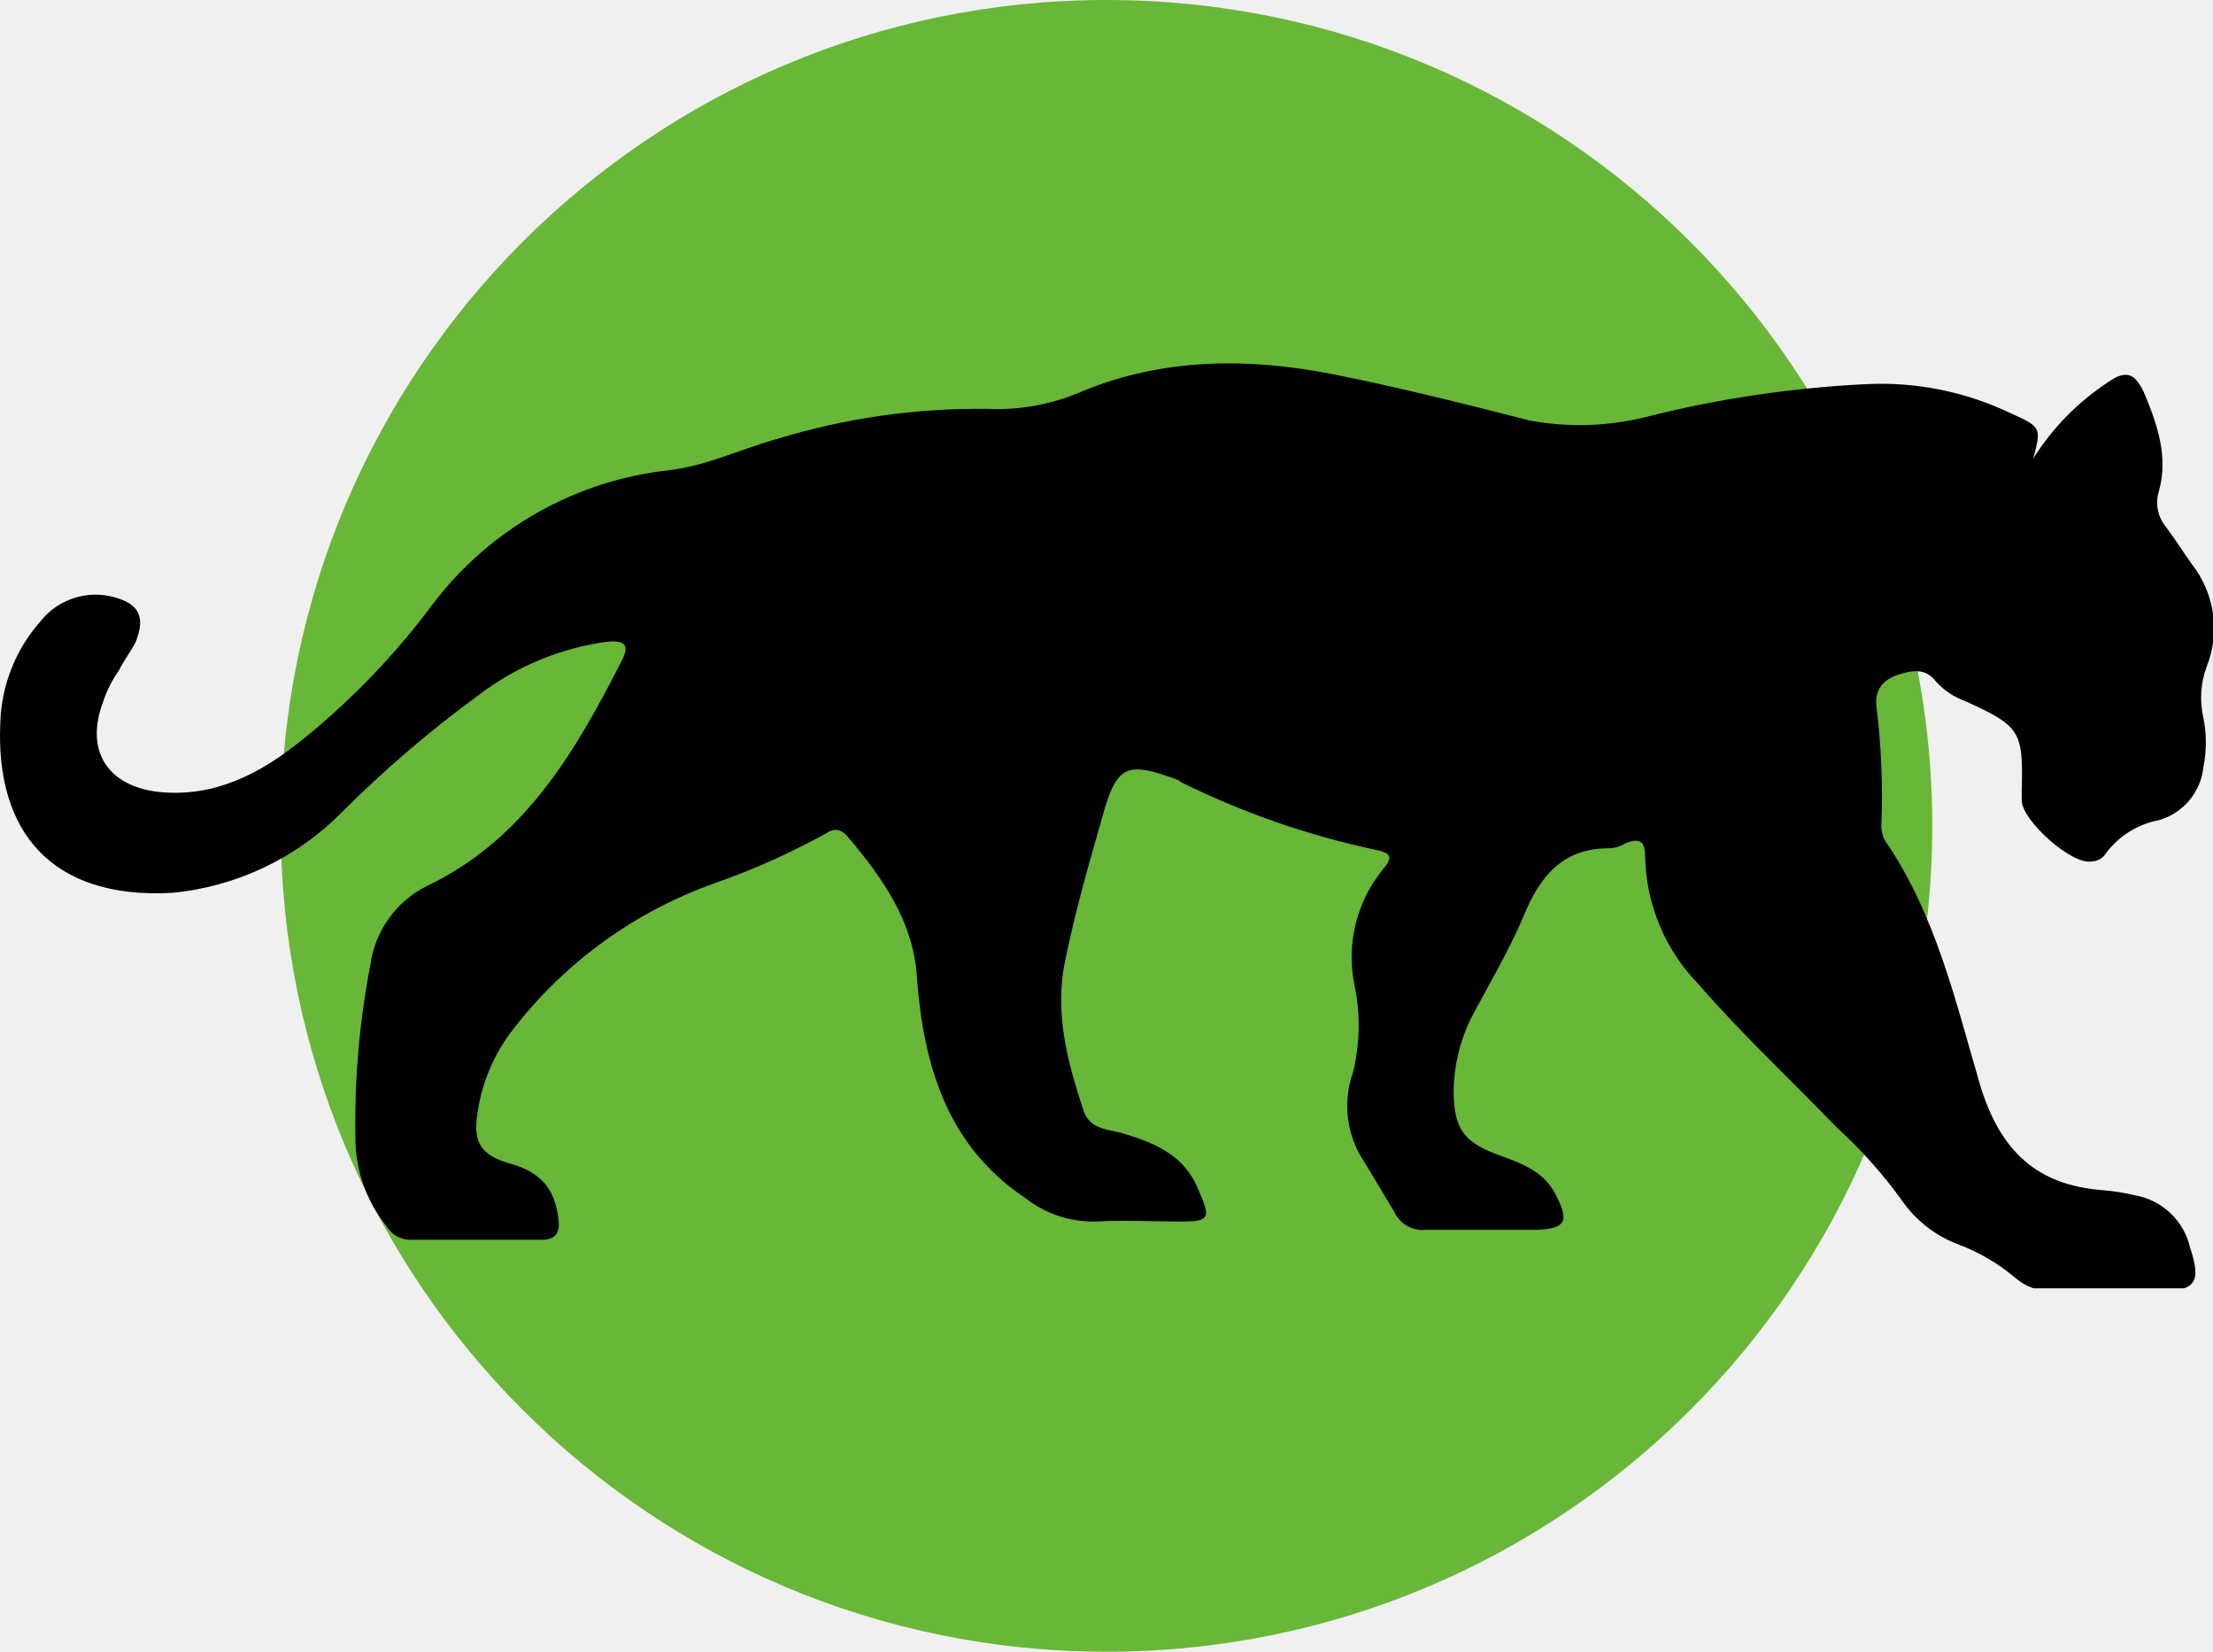
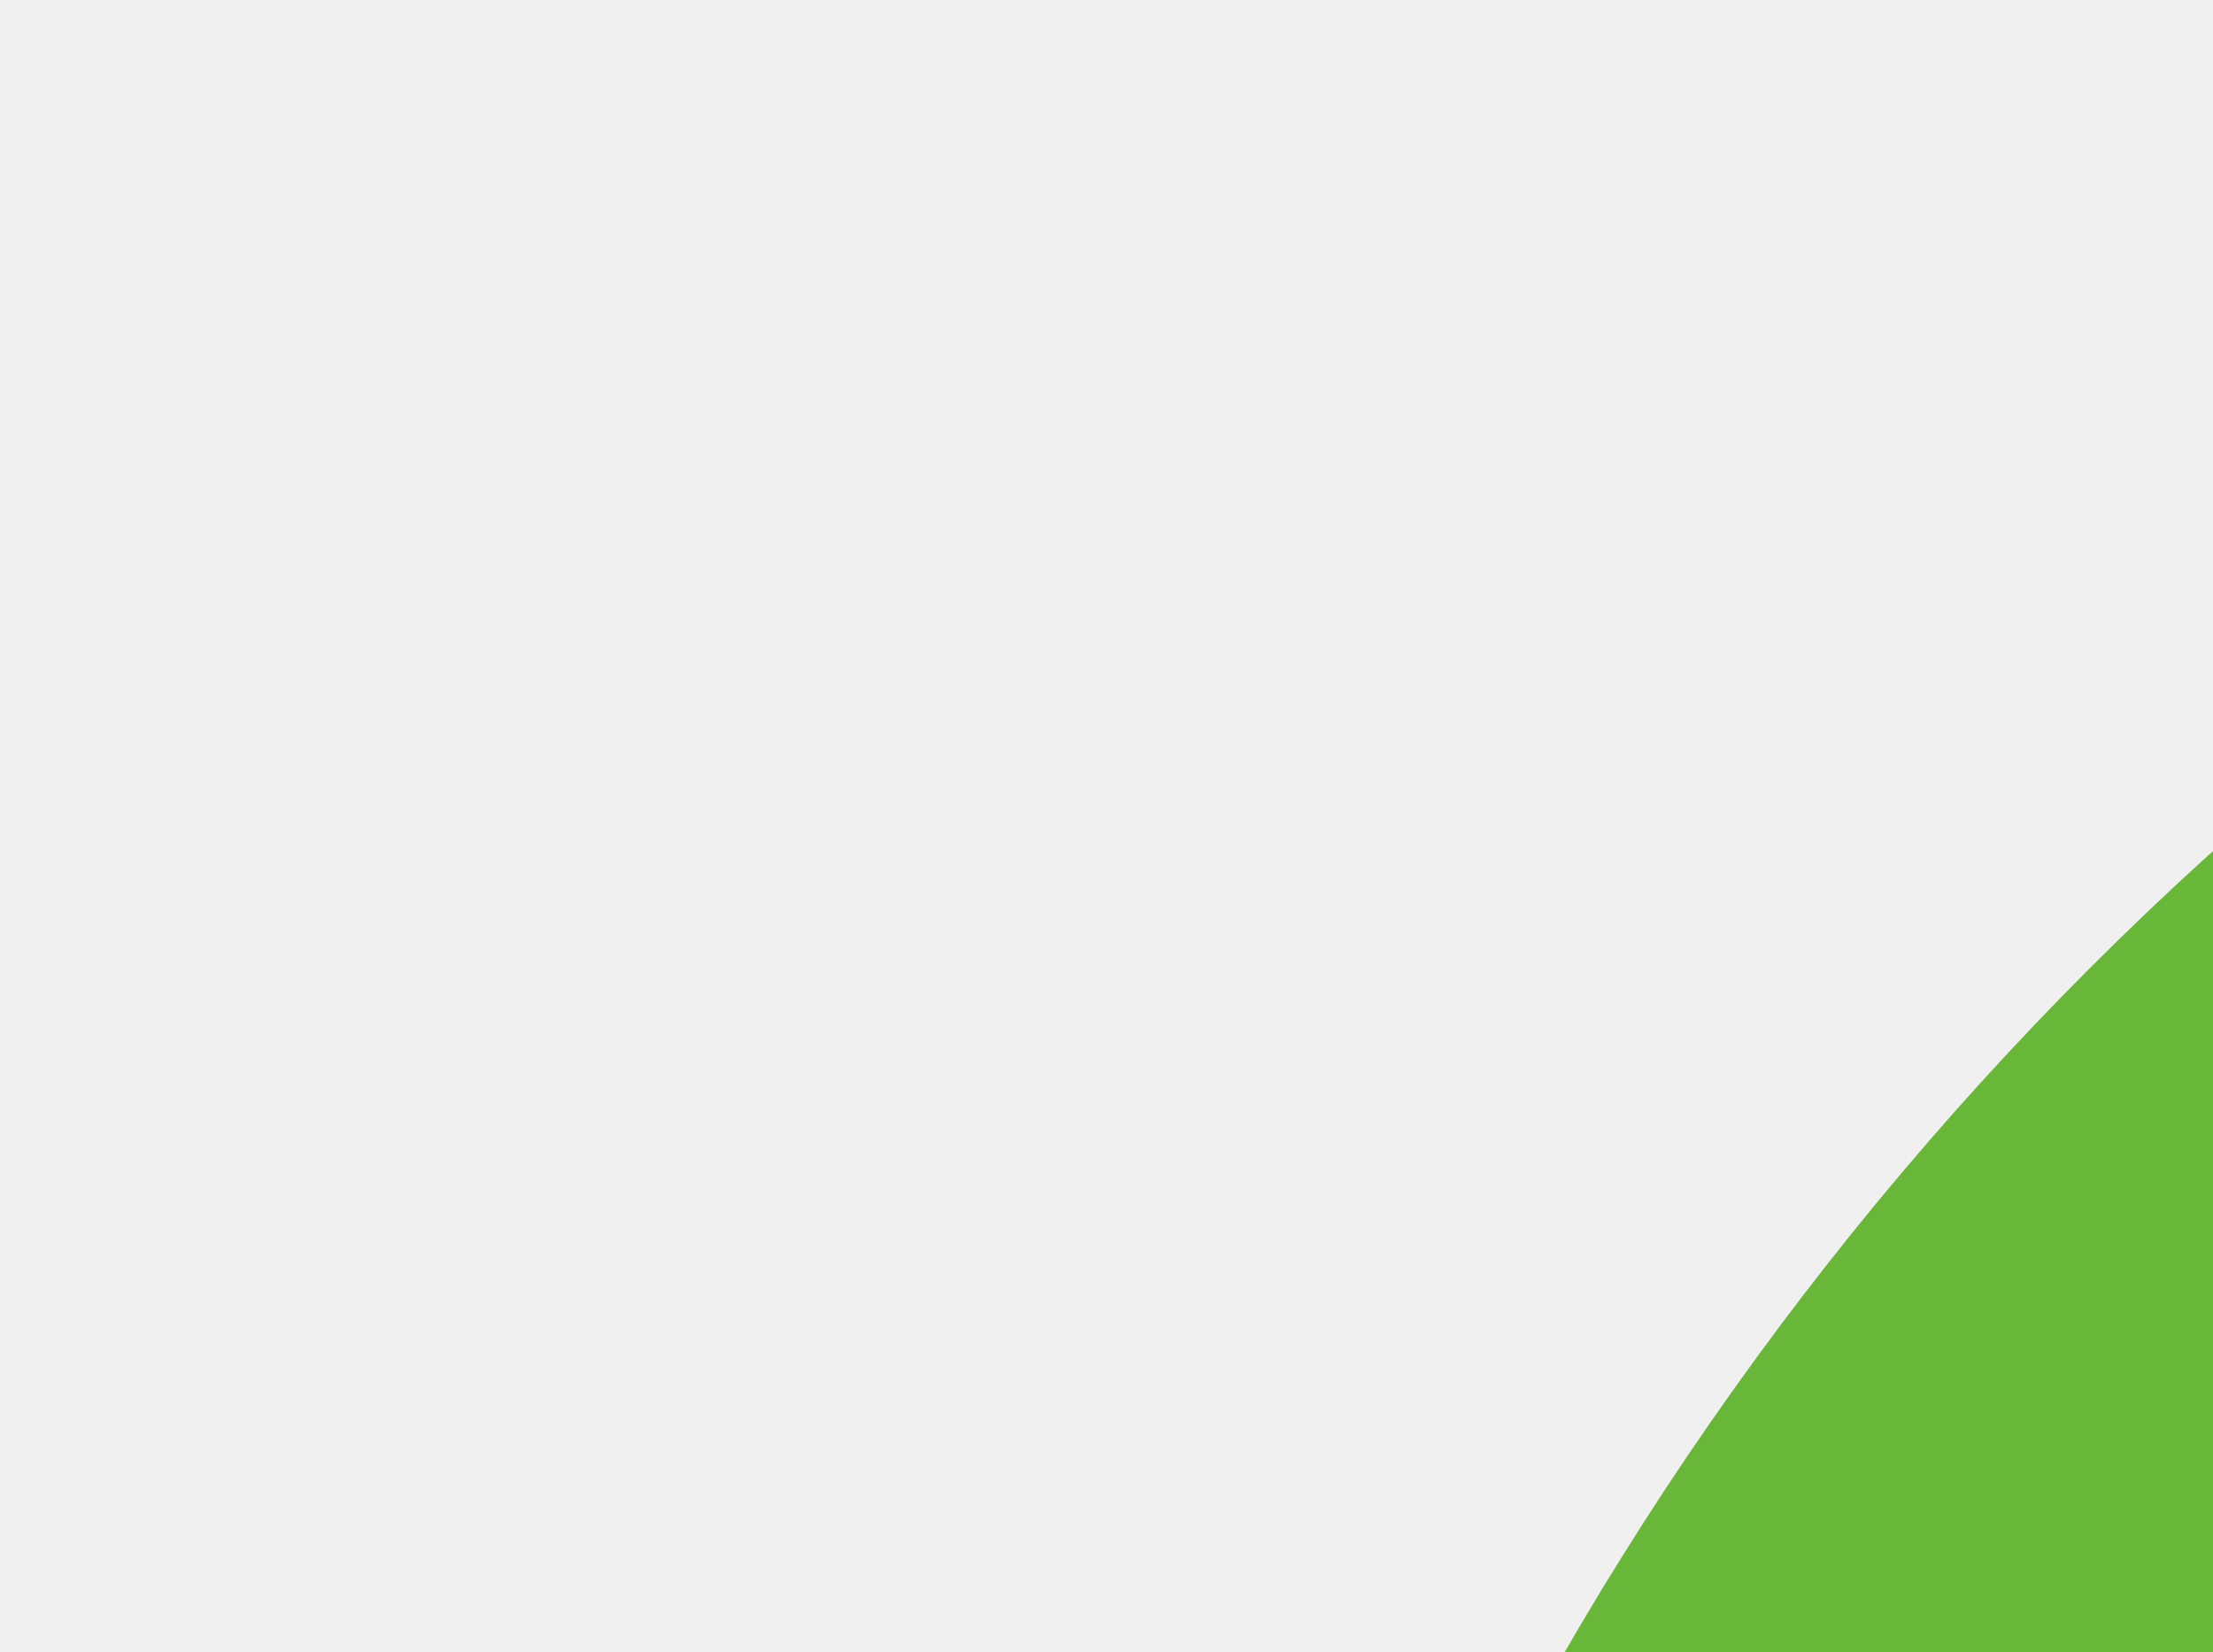
- <svg xmlns="http://www.w3.org/2000/svg" width="268" height="200" fill="none">
+ <svg xmlns="http://www.w3.org/2000/svg" width="67" height="50">
  <circle cx="134" cy="100" r="100" fill="#68B738" />
  <g clip-path="url(#a)">
-     <path fill="#000" d="M246.236 55.514a30.402 30.402 0 0 1 9-9.2c2-1.4 3.2-1.4 4.4 1.2 1.6 3.8 3 7.8 1.8 12-.218.712-.259 1.467-.12 2.199.14.732.456 1.419.92 2.001 1.2 1.6 2.2 3.2 3.2 4.6a12.541 12.541 0 0 1 2.56 5.959c.316 2.176.054 4.398-.76 6.441a10.865 10.865 0 0 0-.4 6.2c.4 1.98.4 4.02 0 6a7.494 7.494 0 0 1-1.723 4.024 7.5 7.5 0 0 1-3.677 2.376 10.419 10.419 0 0 0-6.4 4c-.188.307-.453.56-.769.735-.315.176-.67.267-1.031.265-2.4.4-8.4-5-8.4-7.4v-1.2c.2-7.2-.2-7.8-6.8-10.8-1.381-.487-2.619-1.312-3.6-2.4-1.2-1.6-2.8-1.4-4.6-.8-1.8.6-2.8 1.8-2.6 3.8.604 4.842.804 9.725.6 14.6.014.556.15 1.103.4 1.6 6.2 9 8.6 19.6 11.6 29.8 2.4 7.8 6.8 12 14.8 12.6 1.281.102 2.551.302 3.8.6 1.644.264 3.171 1.015 4.383 2.156a8.319 8.319 0 0 1 2.417 4.244c1.4 4.2.6 5.2-3.6 5.2h-13c-1.683.085-3.333-.489-4.6-1.6-2.024-1.709-4.323-3.061-6.8-4-2.737-1.011-5.107-2.823-6.8-5.2-2.342-3.273-5.024-6.29-8-9-5.6-5.8-11.6-11.4-16.8-17.4-3.958-4.089-6.241-9.512-6.4-15.2 0-1.8-.4-2.6-2.4-1.8-.598.38-1.29.587-2 .6-5.6 0-8.4 3.4-10.4 8.4-1.8 4.2-4.2 8.2-6.4 12.4-1.247 2.629-1.928 5.491-2 8.4 0 4.8 1.2 6.4 5.6 8 2.8 1 5.4 2 6.8 4.8 1.6 3.2 1.2 4-2.2 4.2h-13.6c-.784.077-1.572-.093-2.254-.488-.682-.395-1.222-.994-1.546-1.712l-3.6-6c-1.061-1.566-1.74-3.358-1.983-5.234-.243-1.875-.043-3.782.583-5.566.866-3.473.934-7.097.2-10.6-.504-2.44-.46-4.961.128-7.382.588-2.421 1.705-4.682 3.272-6.618 1.2-1.4 1.2-2-.8-2.4-8.178-1.738-16.106-4.492-23.6-8.2-.053 0-.103-.021-.141-.059-.037-.037-.059-.088-.059-.141-6.4-2.4-7.6-2-9.4 4.6-1.6 5.6-3.2 11.2-4.4 17-1.4 6.4.2 12.4 2.2 18.4.8 2.4 3.2 2.2 5 2.8 4 1.2 7.4 2.8 9 7 1.4 3.2 1.2 3.6-2.2 3.6-3.4 0-6.8-.2-10.4 0-3.037.055-6.002-.934-8.4-2.8-9.6-6.4-12.4-16.2-13.2-26.8-.4-6.6-4-11.8-8.2-16.8-.8-1-1.6-1.4-2.8-.6a88.625 88.625 0 0 1-13.399 6c-9.652 3.408-18.121 9.517-24.4 17.6a21.259 21.259 0 0 0-4.4 10.2c-.6 3.6.4 5.2 4 6.2s5.4 3 5.8 6.8c.2 1.6-.4 2.4-2 2.4h-16.2c-.53-.038-1.044-.203-1.496-.482-.453-.278-.831-.662-1.104-1.118-2.512-3.111-3.857-7.002-3.8-11-.105-6.91.498-13.813 1.8-20.6.267-2.033 1.026-3.97 2.211-5.643a12.595 12.595 0 0 1 4.589-3.957c11.8-5.6 18-16.2 23.6-27.2 1.2-2.2.2-2.6-1.8-2.4a32.94 32.94 0 0 0-15.4 6.4 141.23 141.23 0 0 0-16.6 14.2c-5.501 5.587-12.795 9.057-20.6 9.8-14.6.8-21.4-7.4-20.8-20.6.134-4.501 1.831-8.814 4.8-12.2a8.5 8.5 0 0 1 4.043-2.872 8.5 8.5 0 0 1 4.958-.128c3 .8 3.8 2.4 2.6 5.4-.6 1.2-1.4 2.2-2 3.4a14.998 14.998 0 0 0-2 4c-2.2 6 .8 10.2 7 10.8 6.6.6 12-2.2 17-6.2a89.881 89.881 0 0 0 16-16.6A41.579 41.579 0 0 1 65.158 62.03a41.58 41.58 0 0 1 16.078-5.116c4.6-.6 8.6-2.6 13-3.8a83.014 83.014 0 0 1 25.399-3.6c3.985.166 7.954-.587 11.6-2.2 9.8-4 20-4 30.2-2 8 1.6 16 3.6 23.8 5.6 4.642.865 9.415.729 14-.4a135.599 135.599 0 0 1 26.8-4c5.925-.288 11.831.879 17.2 3.4 4 1.8 4 1.8 3 5.6Z" />
+     <path d="M246.236 55.514a30.402 30.402 0 0 1 9-9.2c2-1.4 3.2-1.4 4.4 1.2 1.6 3.8 3 7.8 1.8 12-.218.712-.259 1.467-.12 2.199.14.732.456 1.419.92 2.001 1.2 1.6 2.2 3.2 3.2 4.6a12.541 12.541 0 0 1 2.56 5.959c.316 2.176.054 4.398-.76 6.441a10.865 10.865 0 0 0-.4 6.2c.4 1.98.4 4.02 0 6a7.494 7.494 0 0 1-1.723 4.024 7.5 7.5 0 0 1-3.677 2.376 10.419 10.419 0 0 0-6.4 4c-.188.307-.453.56-.769.735-.315.176-.67.267-1.031.265-2.4.4-8.4-5-8.4-7.4v-1.2c.2-7.2-.2-7.8-6.8-10.8-1.381-.487-2.619-1.312-3.6-2.4-1.2-1.6-2.8-1.4-4.6-.8-1.8.6-2.8 1.8-2.6 3.8.604 4.842.804 9.725.6 14.6.014.556.15 1.103.4 1.6 6.2 9 8.6 19.6 11.6 29.8 2.4 7.8 6.8 12 14.8 12.6 1.281.102 2.551.302 3.8.6 1.644.264 3.171 1.015 4.383 2.156a8.319 8.319 0 0 1 2.417 4.244c1.4 4.2.6 5.2-3.6 5.2h-13c-1.683.085-3.333-.489-4.6-1.6-2.024-1.709-4.323-3.061-6.8-4-2.737-1.011-5.107-2.823-6.8-5.2-2.342-3.273-5.024-6.29-8-9-5.6-5.8-11.6-11.4-16.8-17.4-3.958-4.089-6.241-9.512-6.4-15.2 0-1.8-.4-2.6-2.4-1.8-.598.38-1.29.587-2 .6-5.6 0-8.4 3.4-10.4 8.4-1.8 4.2-4.2 8.2-6.4 12.4-1.247 2.629-1.928 5.491-2 8.4 0 4.8 1.2 6.4 5.6 8 2.8 1 5.4 2 6.8 4.8 1.6 3.2 1.2 4-2.2 4.2h-13.6c-.784.077-1.572-.093-2.254-.488-.682-.395-1.222-.994-1.546-1.712l-3.6-6c-1.061-1.566-1.74-3.358-1.983-5.234-.243-1.875-.043-3.782.583-5.566.866-3.473.934-7.097.2-10.6-.504-2.44-.46-4.961.128-7.382.588-2.421 1.705-4.682 3.272-6.618 1.2-1.4 1.2-2-.8-2.4-8.178-1.738-16.106-4.492-23.6-8.2-.053 0-.103-.021-.141-.059-.037-.037-.059-.088-.059-.141-6.4-2.4-7.6-2-9.4 4.6-1.6 5.6-3.2 11.2-4.4 17-1.4 6.4.2 12.4 2.2 18.4.8 2.4 3.2 2.2 5 2.8 4 1.2 7.4 2.8 9 7 1.4 3.2 1.2 3.6-2.2 3.6-3.4 0-6.8-.2-10.4 0-3.037.055-6.002-.934-8.4-2.8-9.6-6.4-12.4-16.2-13.2-26.8-.4-6.6-4-11.8-8.2-16.8-.8-1-1.6-1.4-2.8-.6a88.625 88.625 0 0 1-13.399 6c-9.652 3.408-18.121 9.517-24.4 17.6a21.259 21.259 0 0 0-4.4 10.2c-.6 3.6.4 5.2 4 6.2s5.4 3 5.8 6.8c.2 1.6-.4 2.4-2 2.4h-16.2c-.53-.038-1.044-.203-1.496-.482-.453-.278-.831-.662-1.104-1.118-2.512-3.111-3.857-7.002-3.8-11-.105-6.91.498-13.813 1.8-20.6.267-2.033 1.026-3.97 2.211-5.643a12.595 12.595 0 0 1 4.589-3.957c11.8-5.6 18-16.2 23.6-27.2 1.2-2.2.2-2.6-1.8-2.4a32.94 32.94 0 0 0-15.4 6.4 141.23 141.23 0 0 0-16.6 14.2c-5.501 5.587-12.795 9.057-20.6 9.8-14.6.8-21.4-7.4-20.8-20.6.134-4.501 1.831-8.814 4.8-12.2a8.5 8.5 0 0 1 4.043-2.872 8.5 8.5 0 0 1 4.958-.128c3 .8 3.8 2.4 2.6 5.4-.6 1.2-1.4 2.2-2 3.4a14.998 14.998 0 0 0-2 4c-2.2 6 .8 10.2 7 10.8 6.6.6 12-2.2 17-6.2a89.881 89.881 0 0 0 16-16.6A41.579 41.579 0 0 1 65.158 62.03a41.58 41.58 0 0 1 16.078-5.116c4.6-.6 8.6-2.6 13-3.8a83.014 83.014 0 0 1 25.399-3.6c3.985.166 7.954-.587 11.6-2.2 9.8-4 20-4 30.2-2 8 1.6 16 3.6 23.8 5.6 4.642.865 9.415.729 14-.4a135.599 135.599 0 0 1 26.8-4c5.925-.288 11.831.879 17.2 3.4 4 1.8 4 1.8 3 5.6Z" />
  </g>
  <defs>
    <clipPath id="a">
      <path fill="#fff" d="M0 44h268v112H0z" />
    </clipPath>
  </defs>
</svg>
